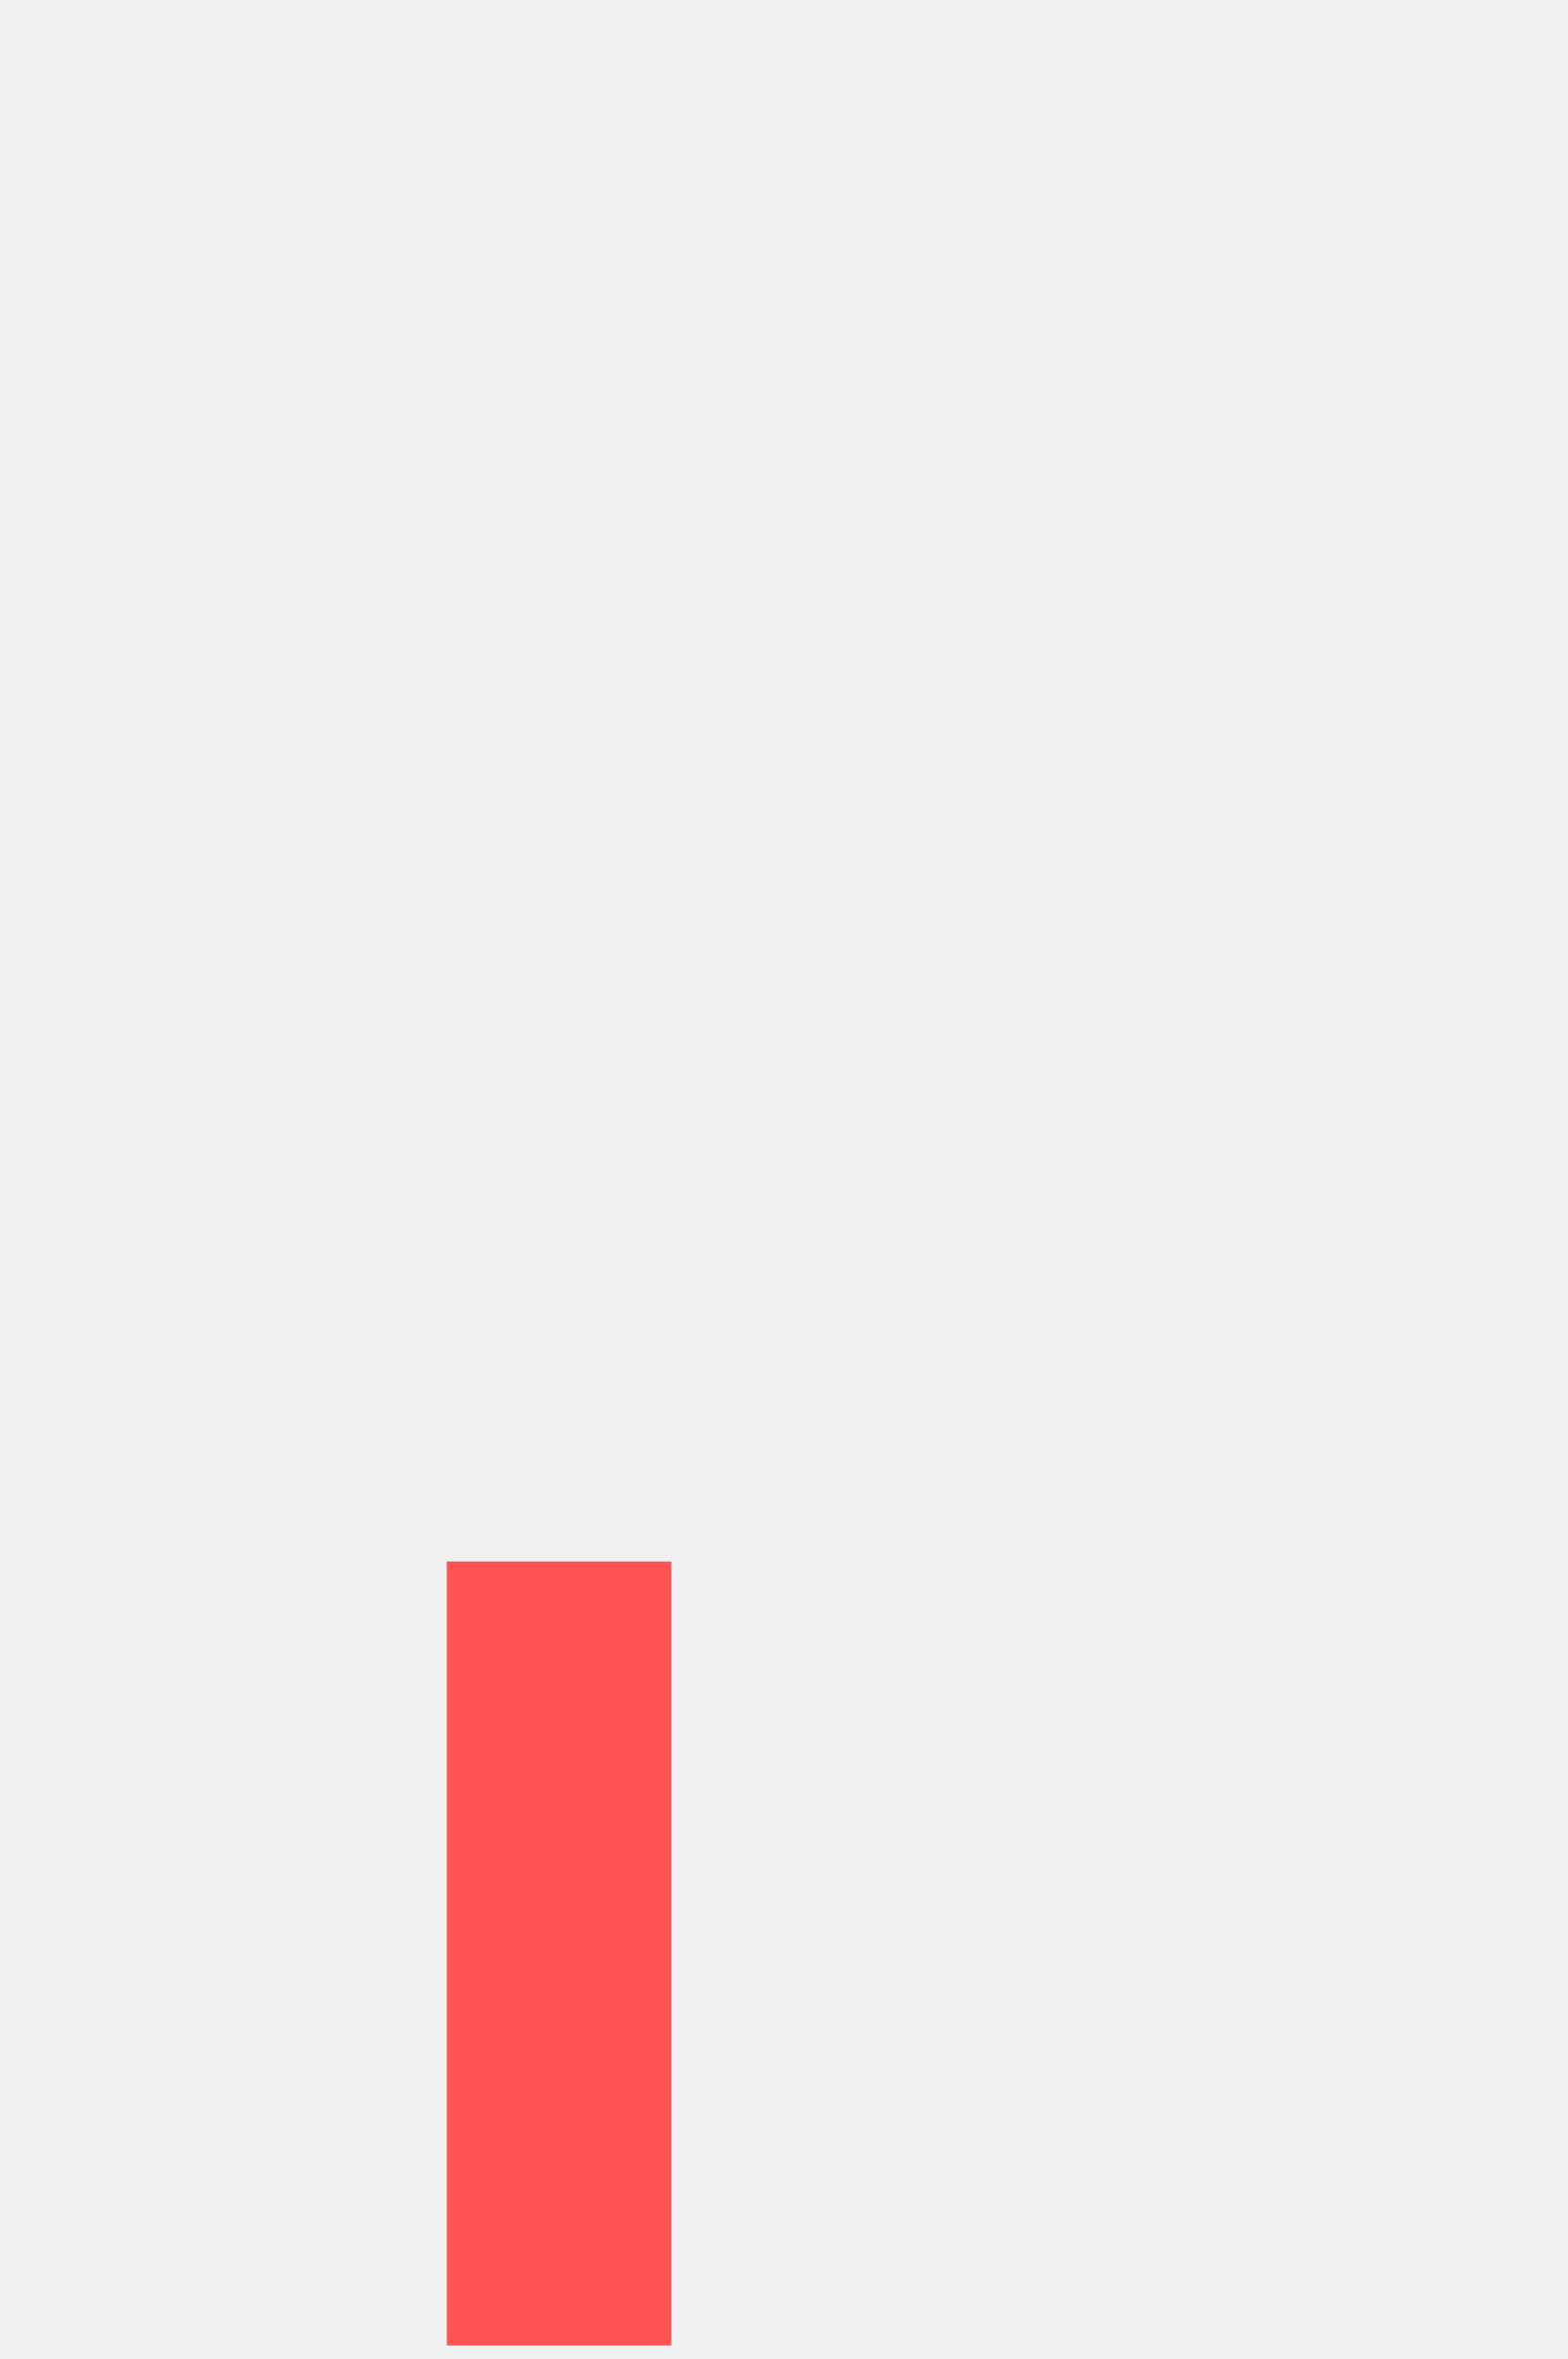
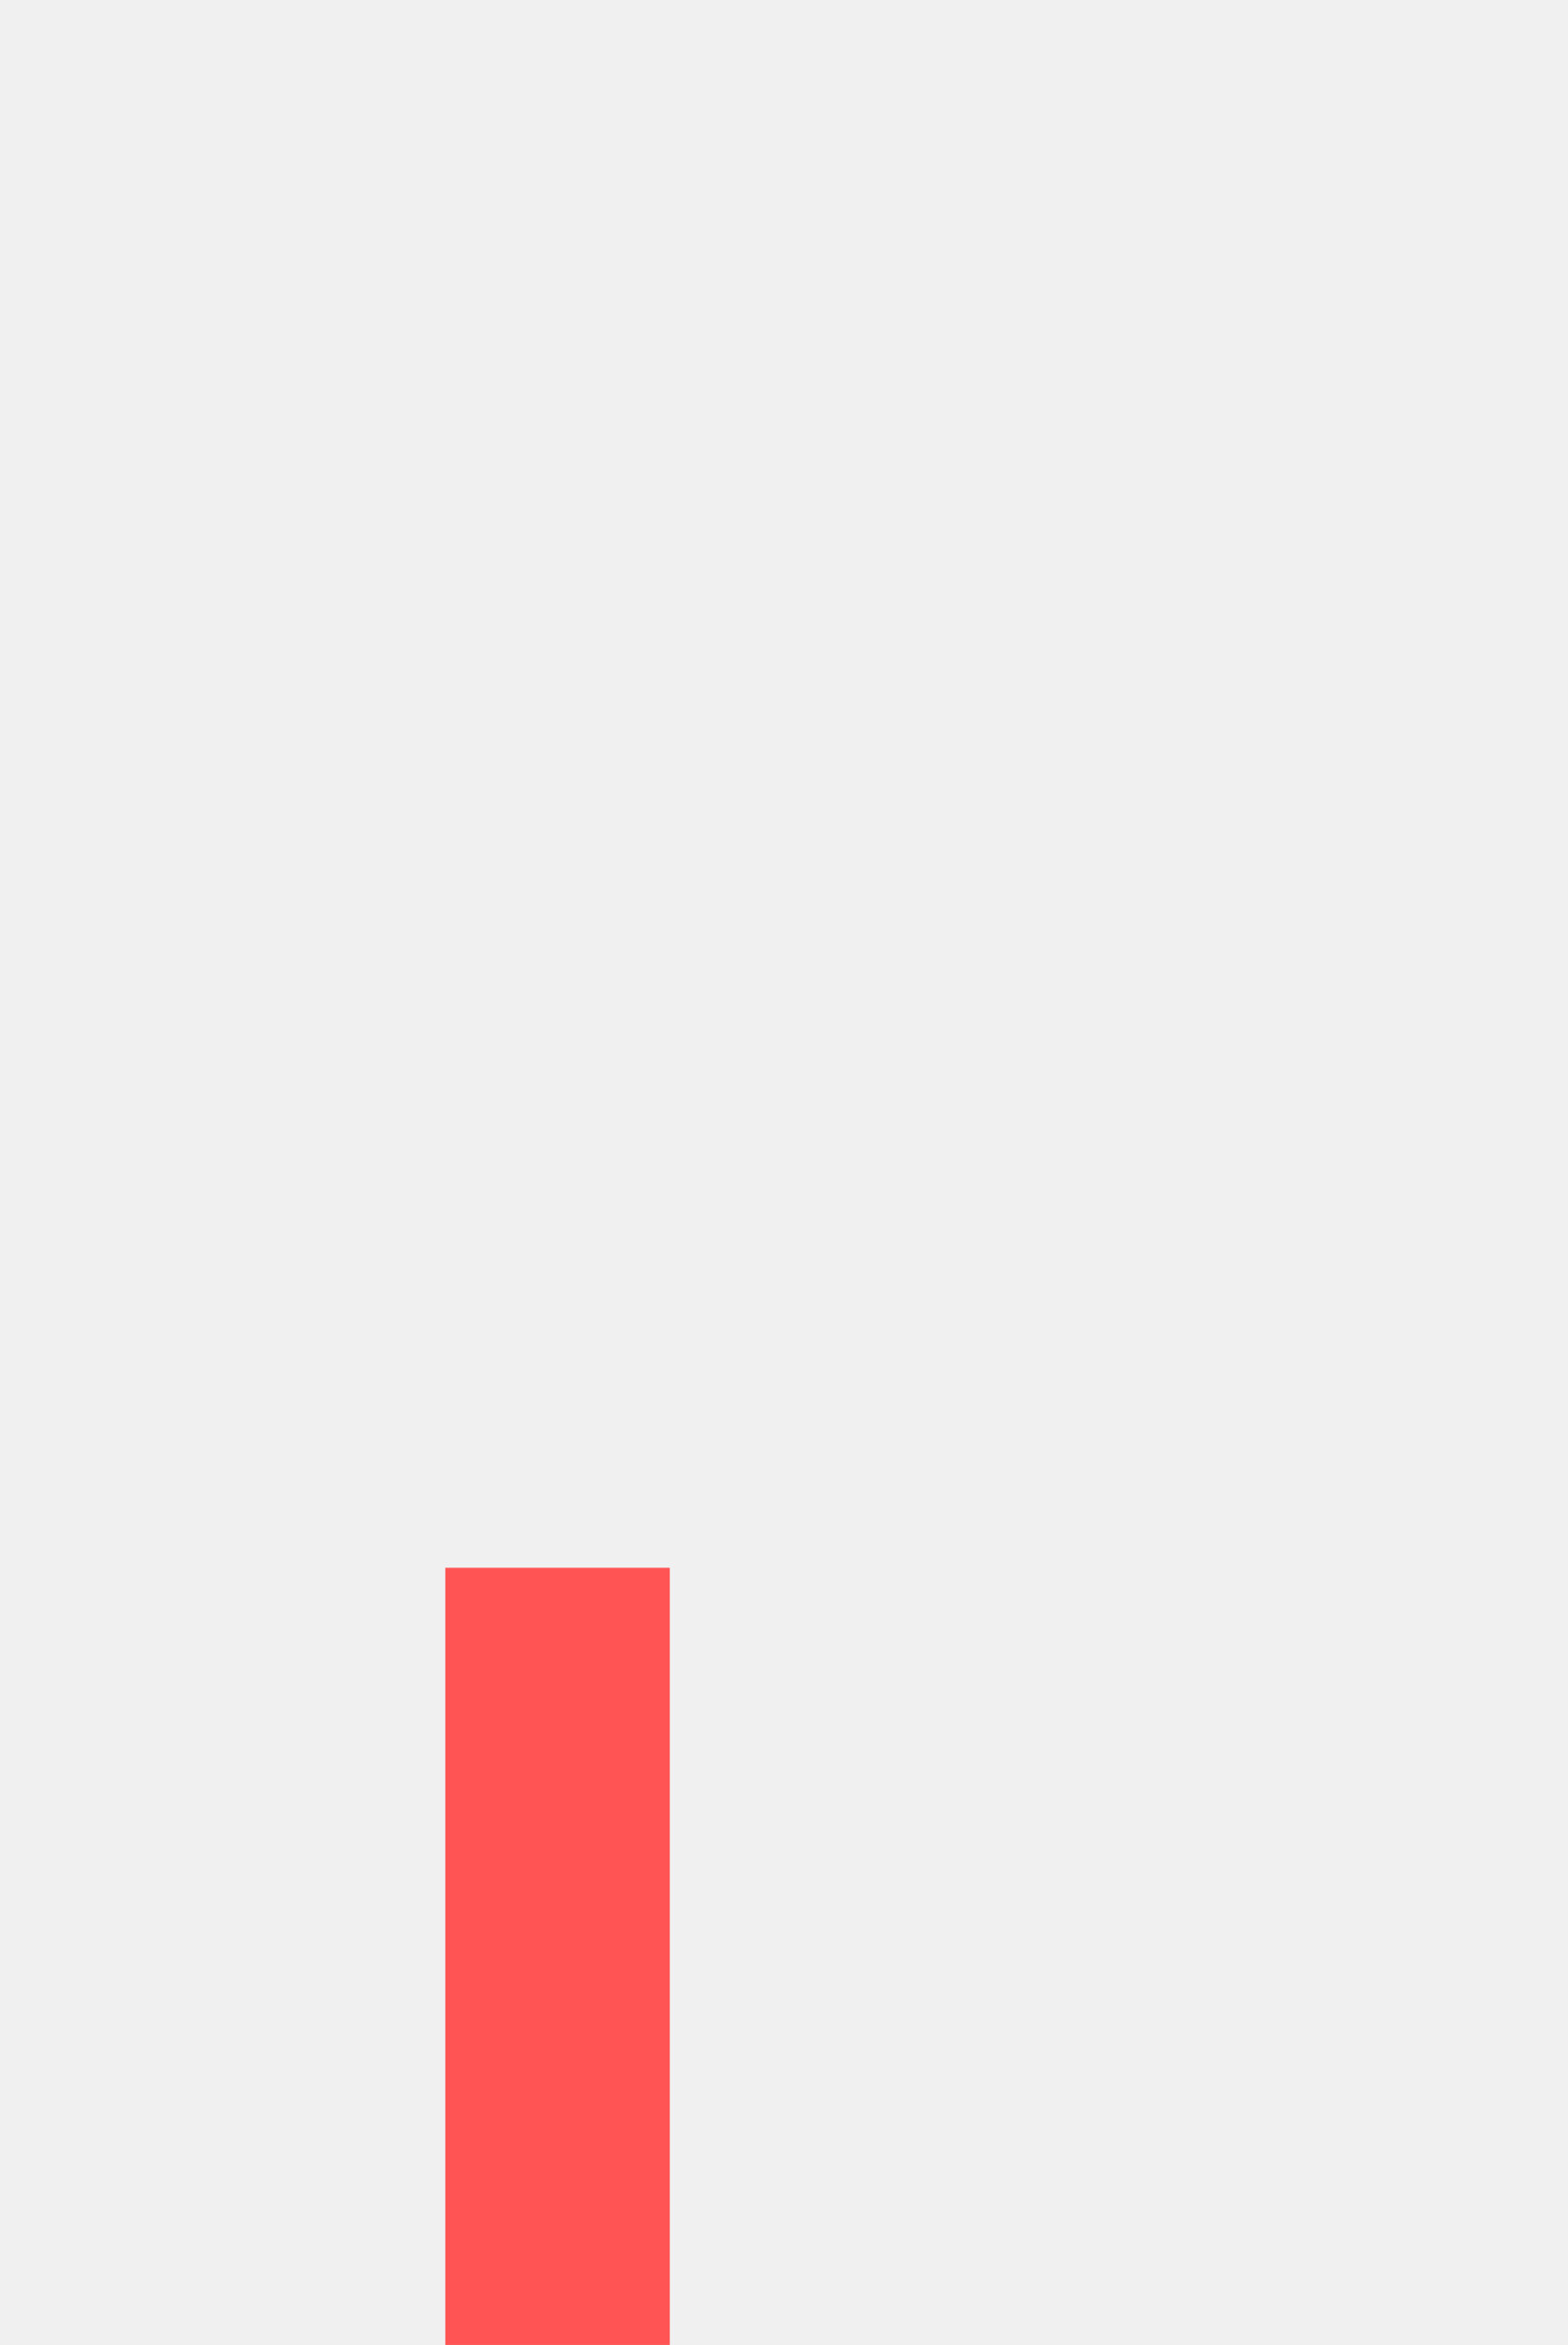
- <svg xmlns="http://www.w3.org/2000/svg" width="117" height="176" viewBox="0 0 117 176" fill="none">
+ <svg xmlns="http://www.w3.org/2000/svg" width="117" height="175" viewBox="0 0 117 175" fill="none">
  <g clip-path="url(#clip0_643:2101)">
-     <path d="M-0.168 -1.491C-0.168 21.199 12.9 41.873 33.34 51.622V174.992H50.095V116.164H66.849V174.992H83.603V51.538C104.044 41.873 117.112 21.199 117.112 -1.491H100.358C100.358 9.653 95.945 20.341 88.09 28.221C84.2 32.123 79.583 35.218 74.501 37.33C69.419 39.441 63.972 40.528 58.472 40.528C47.363 40.528 36.709 36.101 28.854 28.221C20.999 20.341 16.586 9.653 16.586 -1.491H-0.168ZM58.472 -1.491C49.173 -1.491 41.718 5.988 41.718 15.317C41.718 24.645 49.173 32.124 58.472 32.124C67.77 32.124 75.226 24.645 75.226 15.317C75.226 5.988 67.77 -1.491 58.472 -1.491Z" fill="#FF5354" />
+     <path d="M-0.268 -0.483C-0.268 22.079 12.8 42.635 33.24 52.328V174.997H49.995V116.504H66.749V174.997H83.504V52.245C103.944 42.635 117.012 22.079 117.012 -0.483H100.258C100.258 10.598 95.845 21.225 87.99 29.061C84.1 32.941 79.483 36.018 74.401 38.118C69.319 40.218 63.873 41.298 58.372 41.298C47.263 41.298 36.609 36.896 28.754 29.061C20.899 21.225 16.486 10.598 16.486 -0.483H-0.268ZM58.372 -0.483C49.073 -0.483 41.618 6.954 41.618 16.23C41.618 25.505 49.073 32.942 58.372 32.942C67.671 32.942 75.126 25.505 75.126 16.23C75.126 6.954 67.671 -0.483 58.372 -0.483Z" fill="#FF5354" />
  </g>
  <defs>
    <clipPath id="clip0_643:2101">
-       <rect width="19.1" height="59.5" fill="white" transform="translate(32 116.5)" />
+       <rect width="18" height="58" fill="white" transform="translate(32.6001 117)" />
    </clipPath>
  </defs>
</svg>
